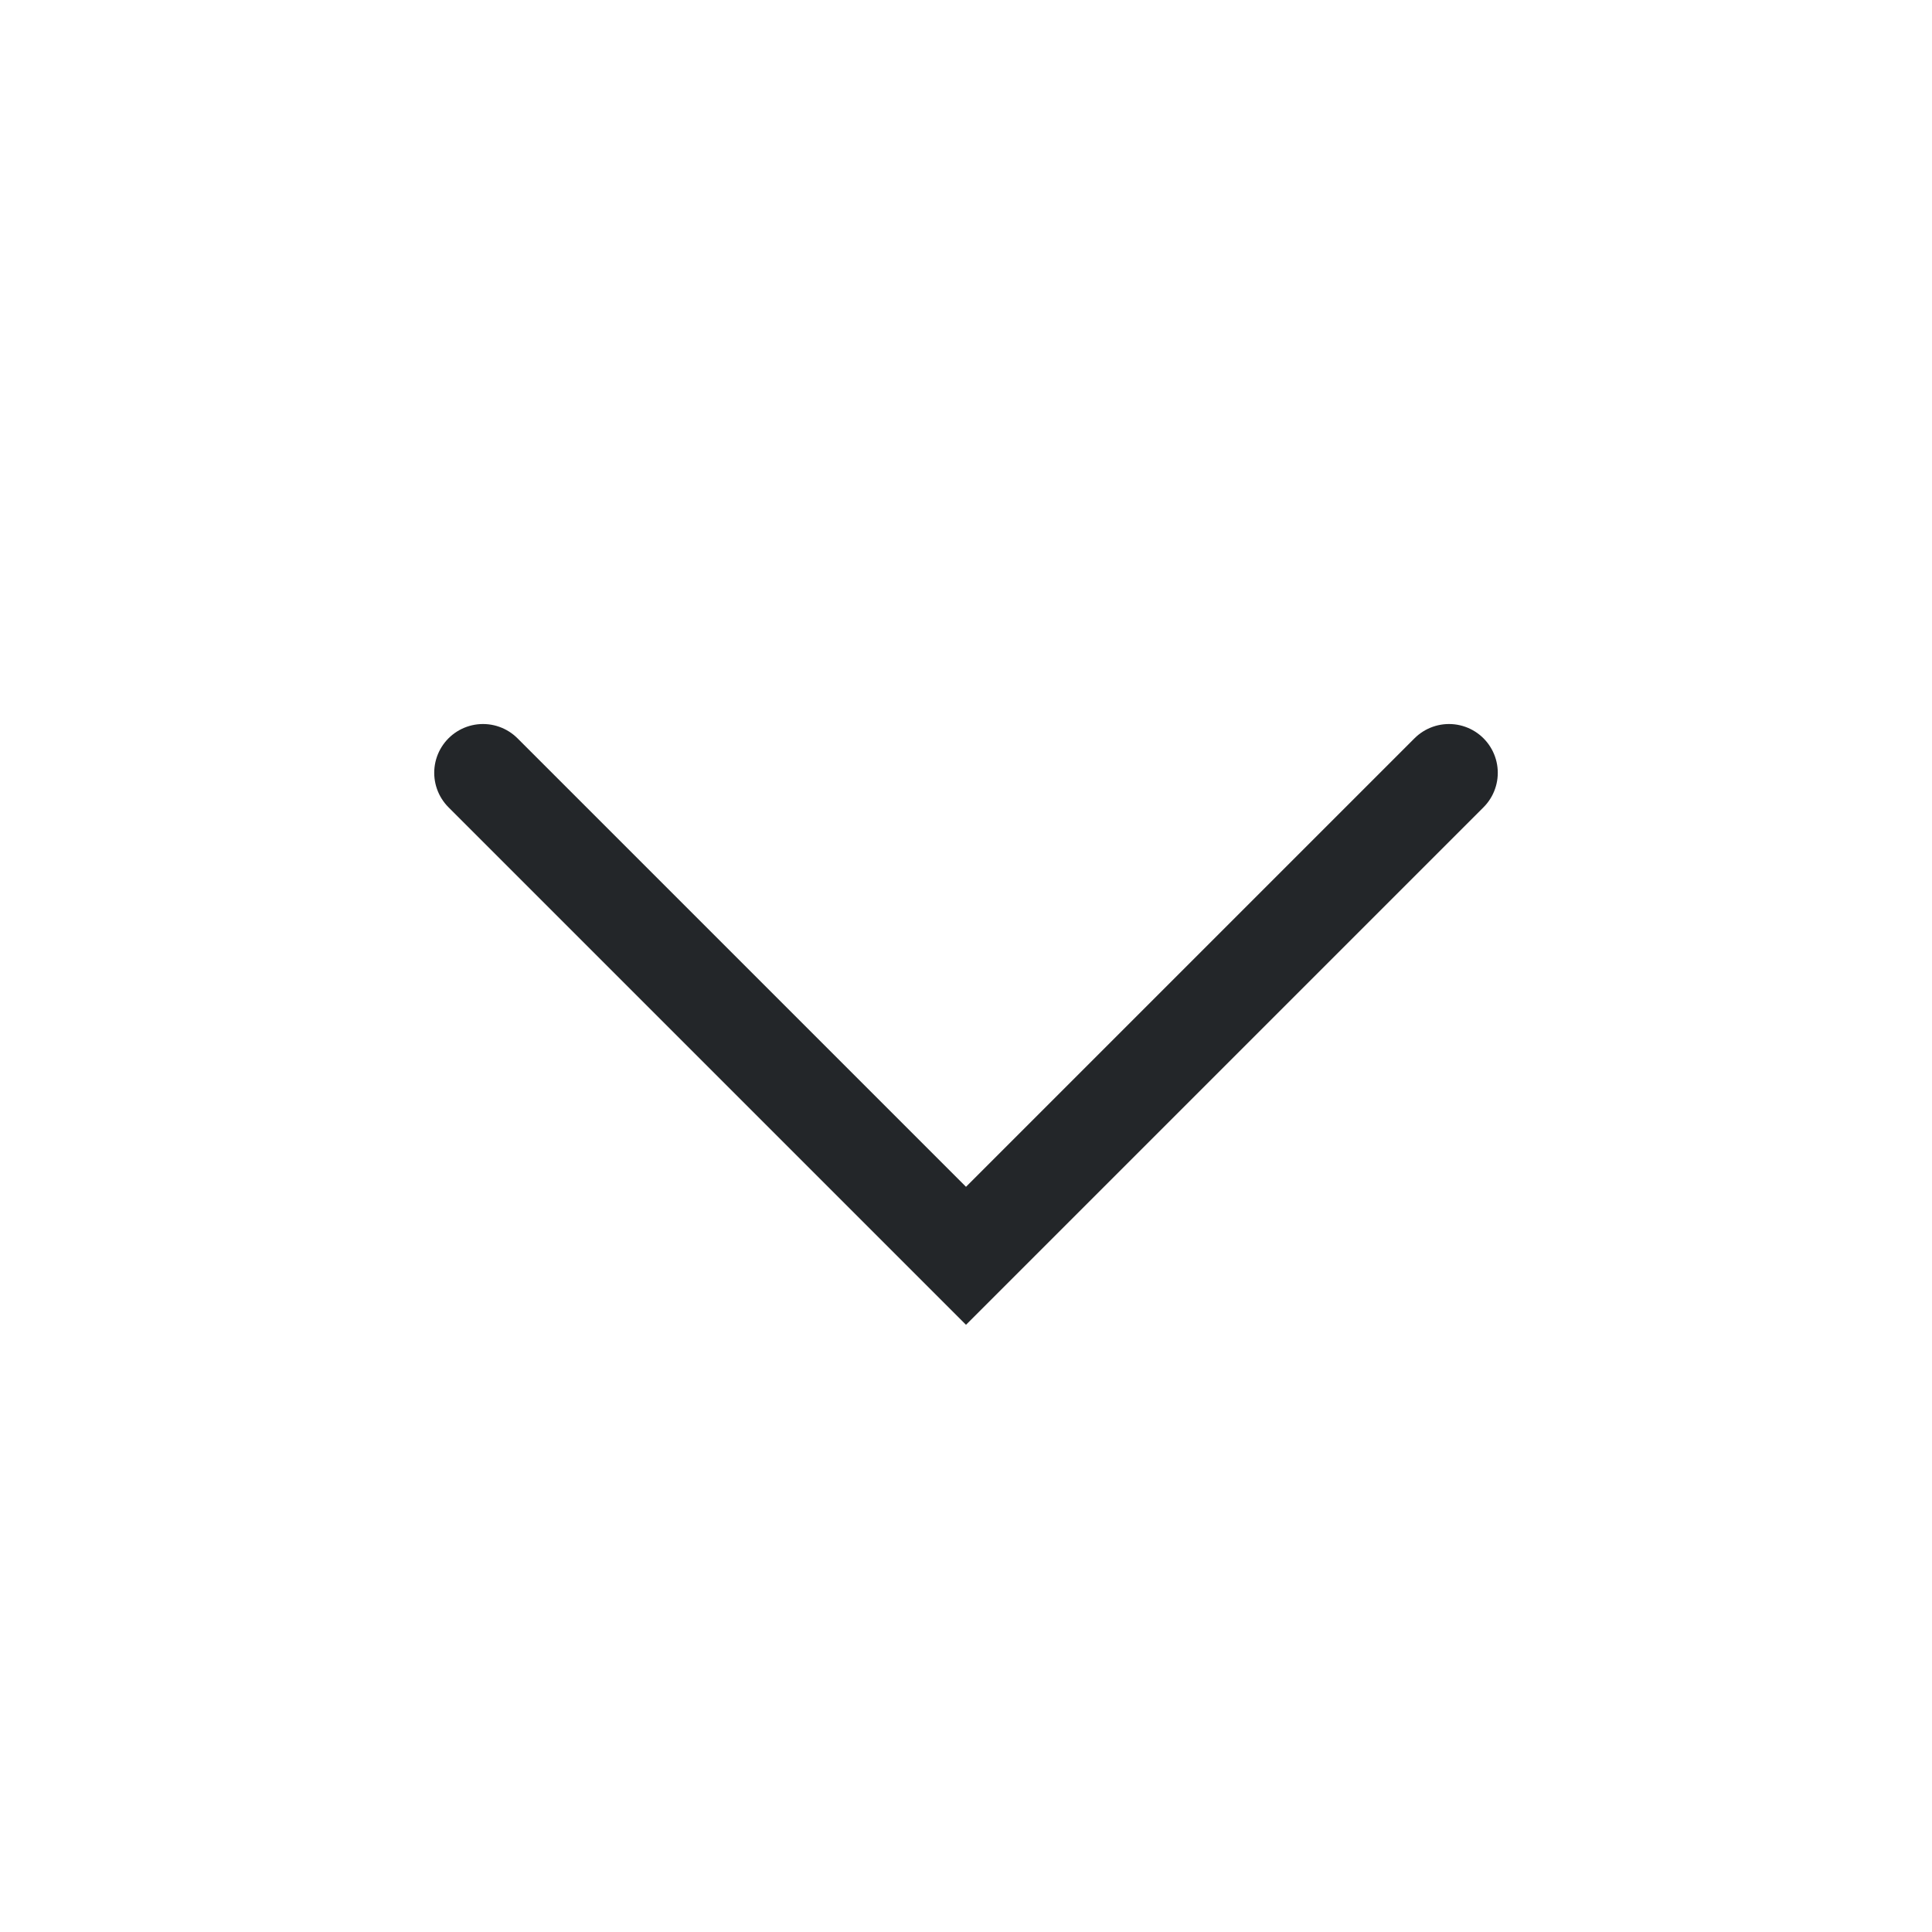
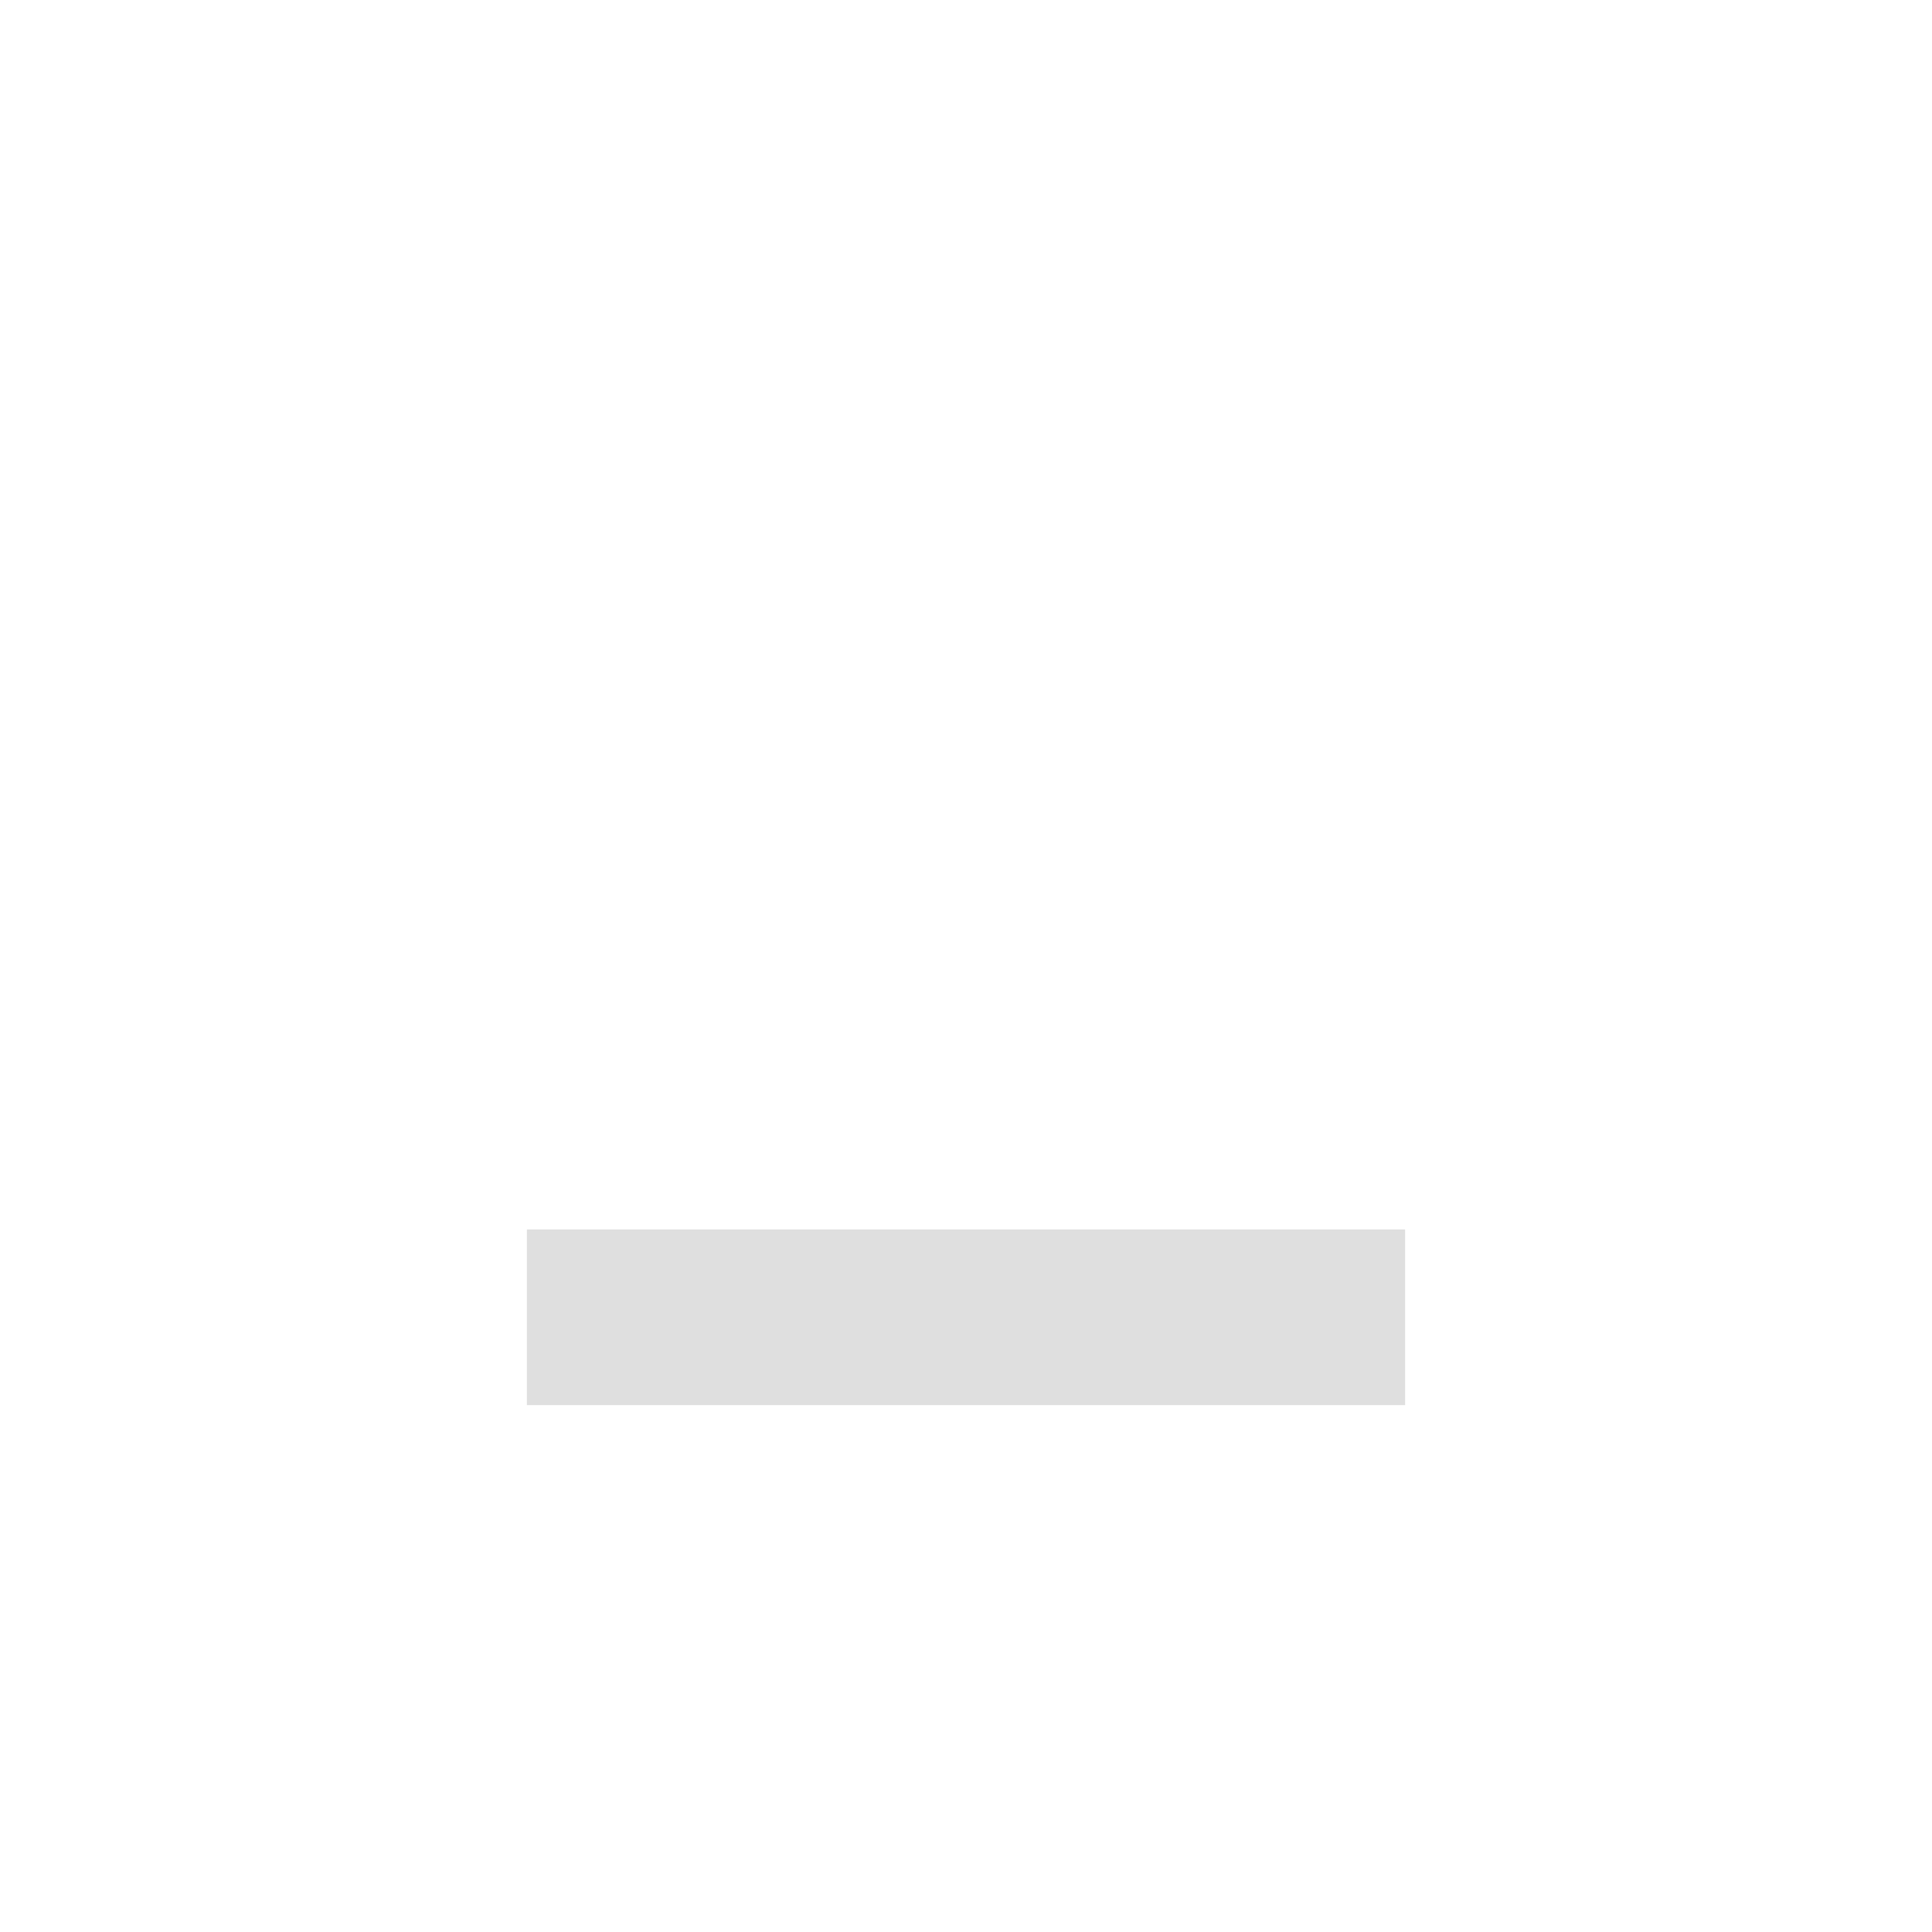
<svg xmlns="http://www.w3.org/2000/svg" viewBox="0 0 50 50" version="1.2" baseProfile="tiny">
  <defs>
</defs>
  <g fill="none" stroke="black" stroke-width="1" fill-rule="evenodd" stroke-linecap="square" stroke-linejoin="bevel">
-     <g fill="none" stroke="#232629" stroke-opacity="1" stroke-width="1.01" stroke-linecap="round" stroke-linejoin="miter" stroke-miterlimit="2" transform="matrix(2.5,0,0,2.5,2.5,2.5)" font-family="Noto Sans" font-size="10" font-weight="400" font-style="normal">
-       <polyline fill="none" vector-effect="none" points="4,7 9,12 14,7 " />
+     <g fill="#000000" fill-opacity="1" stroke="none" transform="matrix(2.27273,0,0,2.27273,0,0)" font-family="Noto Sans" font-size="10" font-weight="400" font-style="normal" opacity="0.001">
+       <rect x="0" y="0" width="22" height="22" />
+     </g>
+     <g fill="#dfdfdf" fill-opacity="1" stroke="none" transform="matrix(2.27273,0,0,2.27273,0,0)" font-family="Noto Sans" font-size="10" font-weight="400" font-style="normal">
+       <path vector-effect="none" fill-rule="evenodd" d="M6,14 L6,16 L16,16 L16,14 L6,14" />
    </g>
    <g fill="none" stroke="#000000" stroke-opacity="1" stroke-width="1" stroke-linecap="square" stroke-linejoin="bevel" transform="matrix(1,0,0,1,0,0)" font-family="Noto Sans" font-size="10" font-weight="400" font-style="normal">
</g>
  </g>
</svg>
